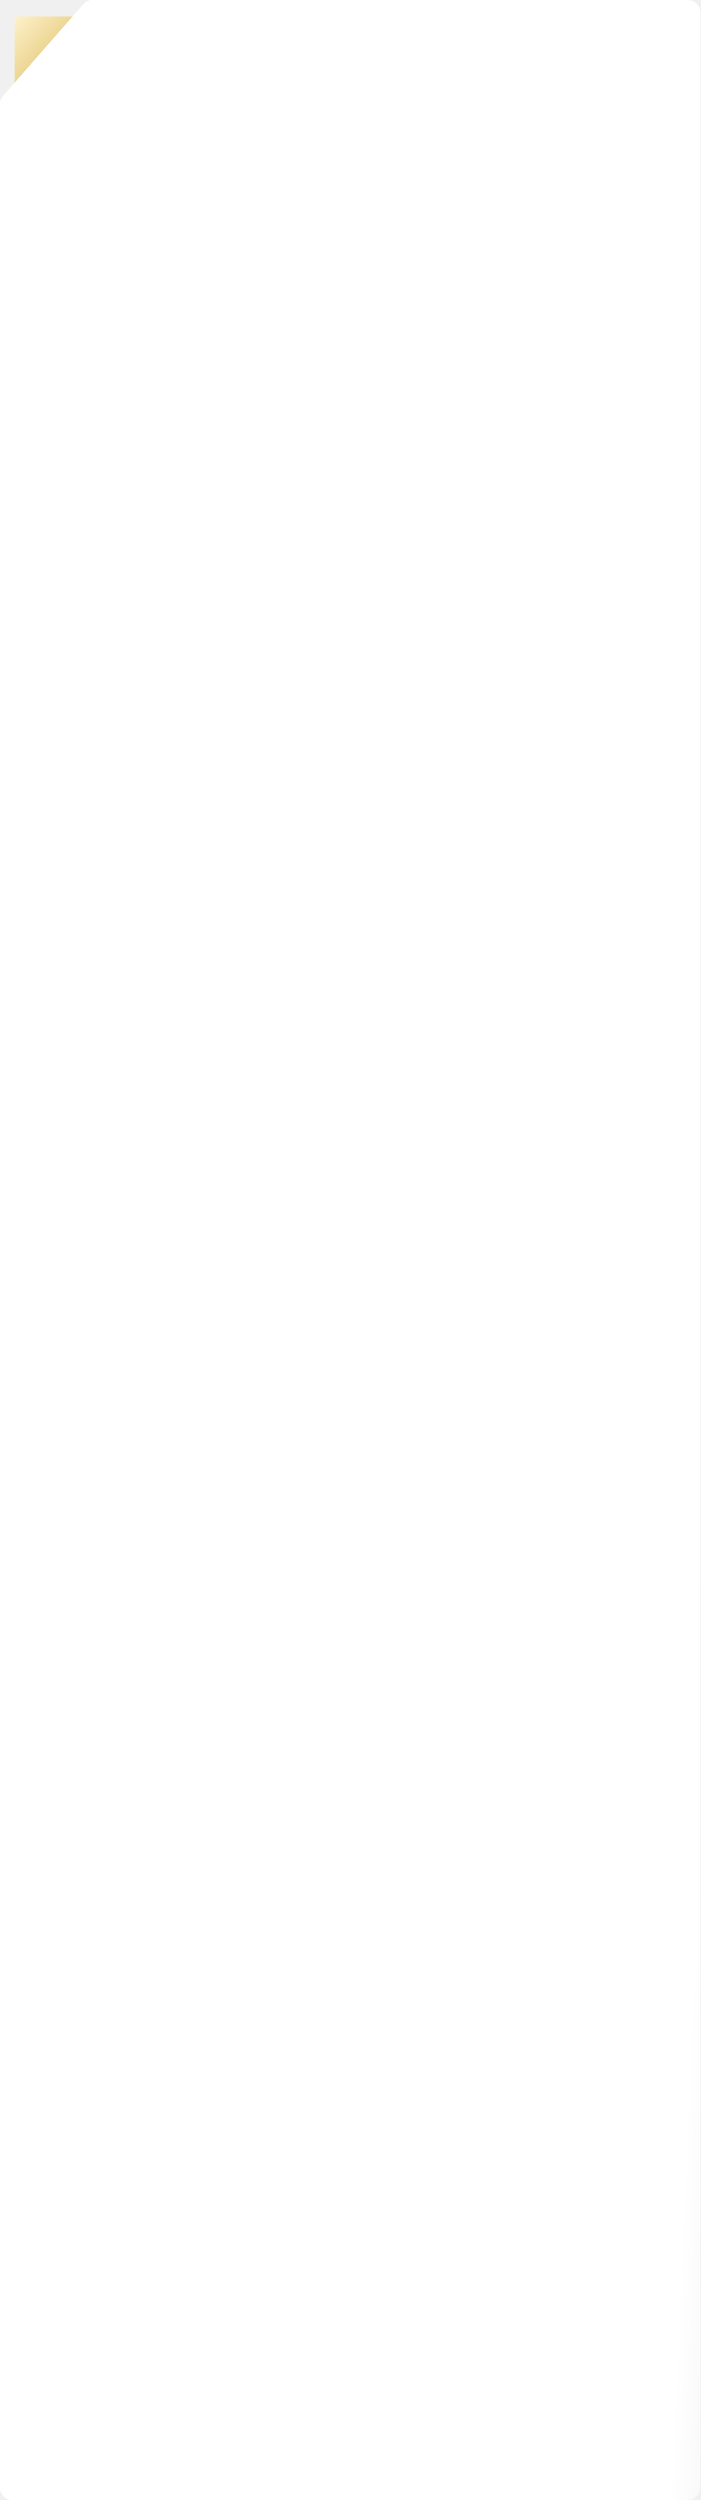
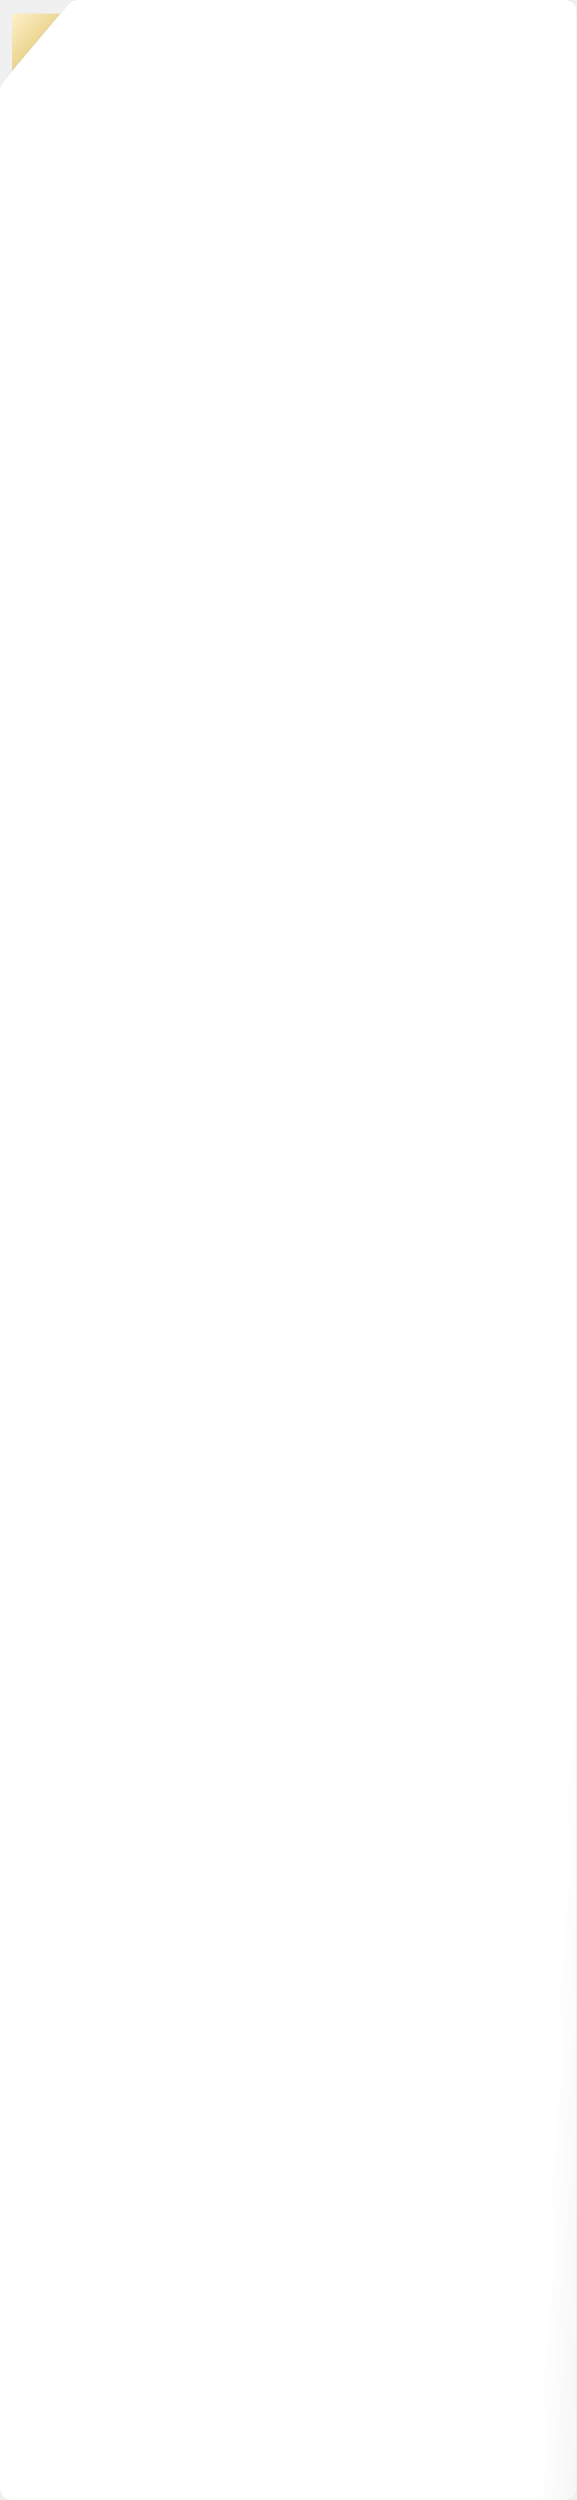
- <svg xmlns="http://www.w3.org/2000/svg" width="383" height="1367" viewBox="0 0 383 1367" fill="none">
-   <rect width="44" height="44" rx="2" transform="matrix(-1 0 0 1 52 9)" fill="url(#paint0_linear_0_2057)" />
-   <path fill-rule="evenodd" clip-rule="evenodd" d="M1.73 52.589C0.615 53.864 0 55.501 0 57.196V1360C0 1363.87 3.134 1367 7 1367H376C379.866 1367 383 1363.87 383 1360V7C383 3.134 379.866 0 376 0H50.884C48.864 0 46.943 0.872 45.614 2.393L1.73 52.589Z" fill="white" />
-   <path fill-rule="evenodd" clip-rule="evenodd" d="M1.73 52.589C0.615 53.864 0 55.501 0 57.196V1360C0 1363.87 3.134 1367 7 1367H376C379.866 1367 383 1363.87 383 1360V7C383 3.134 379.866 0 376 0H50.884C48.864 0 46.943 0.872 45.614 2.393L1.73 52.589Z" fill="url(#paint1_linear_0_2057)" />
-   <path fill-rule="evenodd" clip-rule="evenodd" d="M1.73 52.589C0.615 53.864 0 55.501 0 57.196V1360C0 1363.87 3.134 1367 7 1367H376C379.866 1367 383 1363.87 383 1360V7C383 3.134 379.866 0 376 0H50.884C48.864 0 46.943 0.872 45.614 2.393L1.73 52.589Z" fill="url(#paint2_linear_0_2057)" />
+ <svg xmlns="http://www.w3.org/2000/svg" width="383" height="1660" viewBox="0 0 383 1660" fill="none">
+   <rect width="44" height="44" rx="2" transform="matrix(-1 0 0 1 52 8.99805)" fill="url(#paint0_linear_301_16)" />
+   <path fill-rule="evenodd" clip-rule="evenodd" d="M1.642 54.801C0.581 56.062 0 57.657 0 59.305V1653C0 1656.87 3.134 1660 7 1660H376C379.866 1660 383 1656.87 383 1653V7C383 3.134 379.866 0 376 0H50.965C48.898 0 46.936 0.914 45.606 2.496L1.642 54.801Z" fill="#B4C4D7" />
+   <path fill-rule="evenodd" clip-rule="evenodd" d="M1.642 54.801C0.581 56.062 0 57.657 0 59.305V1653C0 1656.87 3.134 1660 7 1660H376C379.866 1660 383 1656.87 383 1653V7C383 3.134 379.866 0 376 0H50.965C48.898 0 46.936 0.914 45.606 2.496L1.642 54.801Z" fill="url(#paint1_linear_301_16)" />
  <defs>
-     <linearGradient id="paint0_linear_0_2057" x1="25.438" y1="18.562" x2="45.375" y2="-3.05288e-06" gradientUnits="userSpaceOnUse">
+     <linearGradient id="paint0_linear_301_16" x1="25.438" y1="18.562" x2="45.375" y2="-3.05288e-06" gradientUnits="userSpaceOnUse">
      <stop stop-color="#EBD490" />
      <stop offset="1" stop-color="#FFF3CC" />
    </linearGradient>
-     <linearGradient id="paint1_linear_0_2057" x1="175.5" y1="-95.5" x2="505.118" y2="-81.35" gradientUnits="userSpaceOnUse">
-       <stop stop-color="white" />
-       <stop offset="0.768" stop-color="#E4E4E8" />
-       <stop offset="1" stop-color="#E4E4E8" />
-     </linearGradient>
-     <linearGradient id="paint2_linear_0_2057" x1="175.5" y1="-95.5" x2="505.118" y2="-81.35" gradientUnits="userSpaceOnUse">
+     <linearGradient id="paint1_linear_301_16" x1="175.5" y1="-99.332" x2="505.164" y2="-85.726" gradientUnits="userSpaceOnUse">
      <stop stop-color="white" />
      <stop offset="0.768" stop-color="white" />
      <stop offset="1" stop-color="#E4E4E8" />
    </linearGradient>
  </defs>
</svg>
